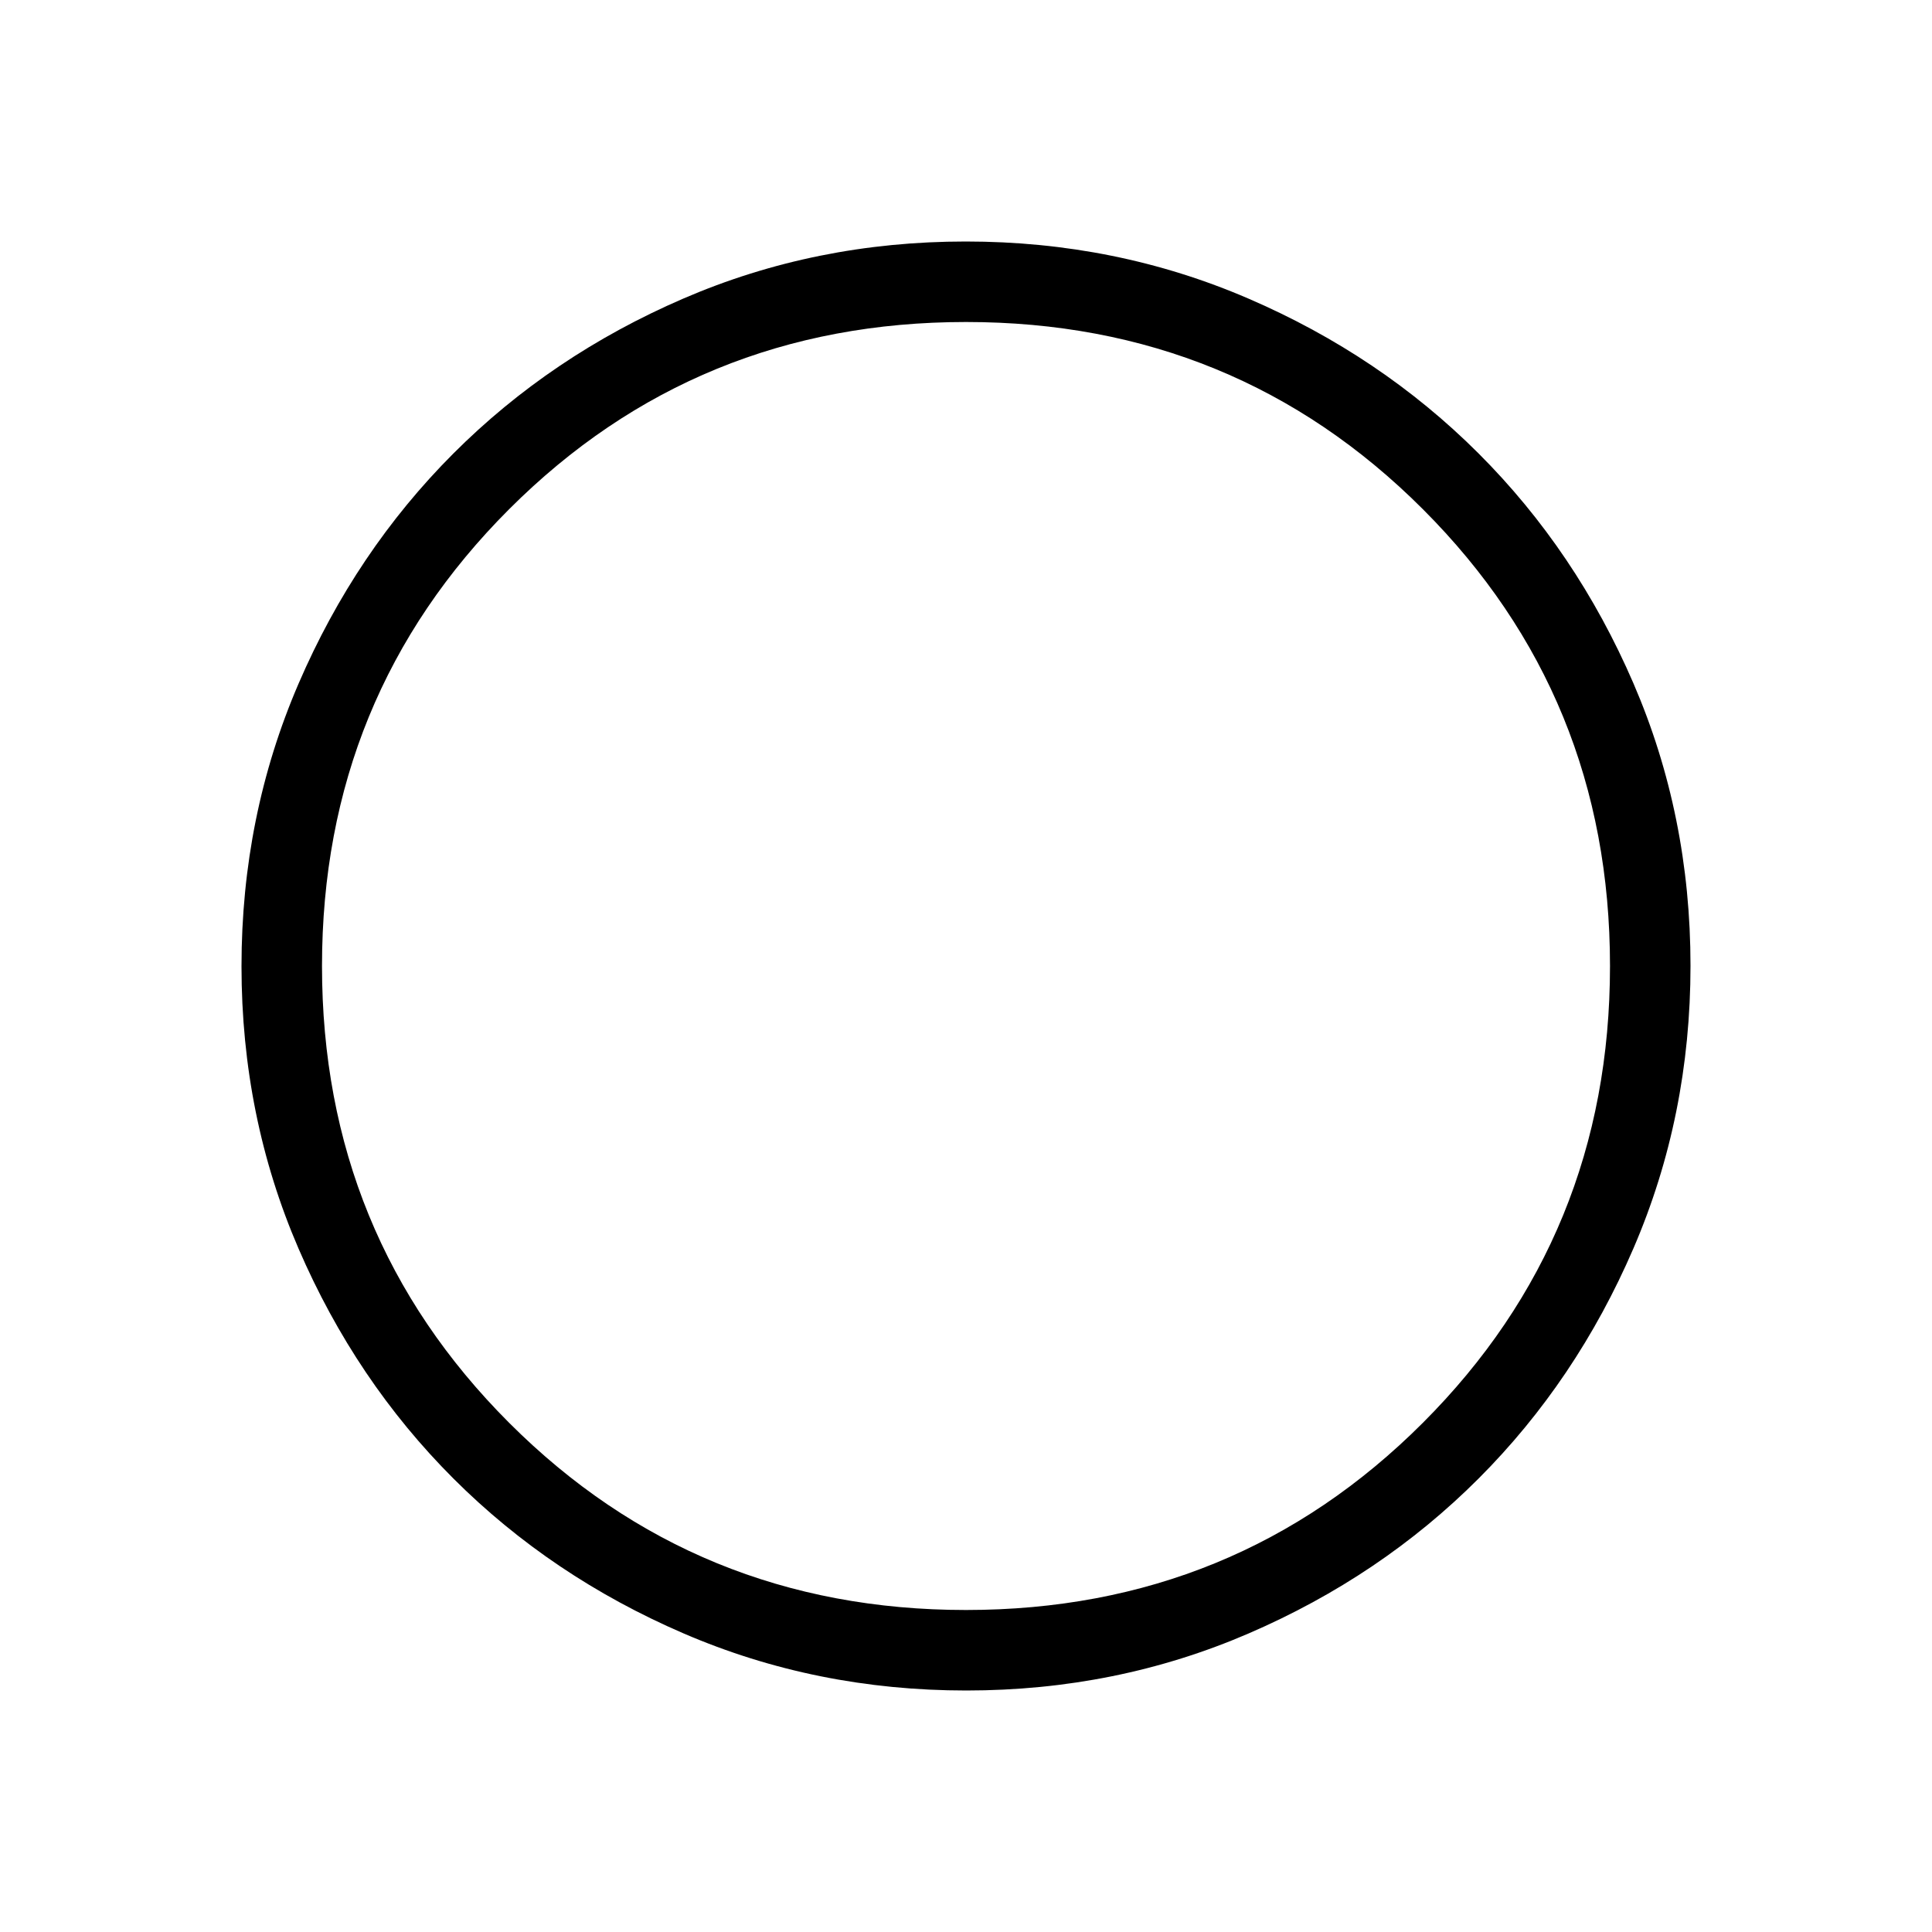
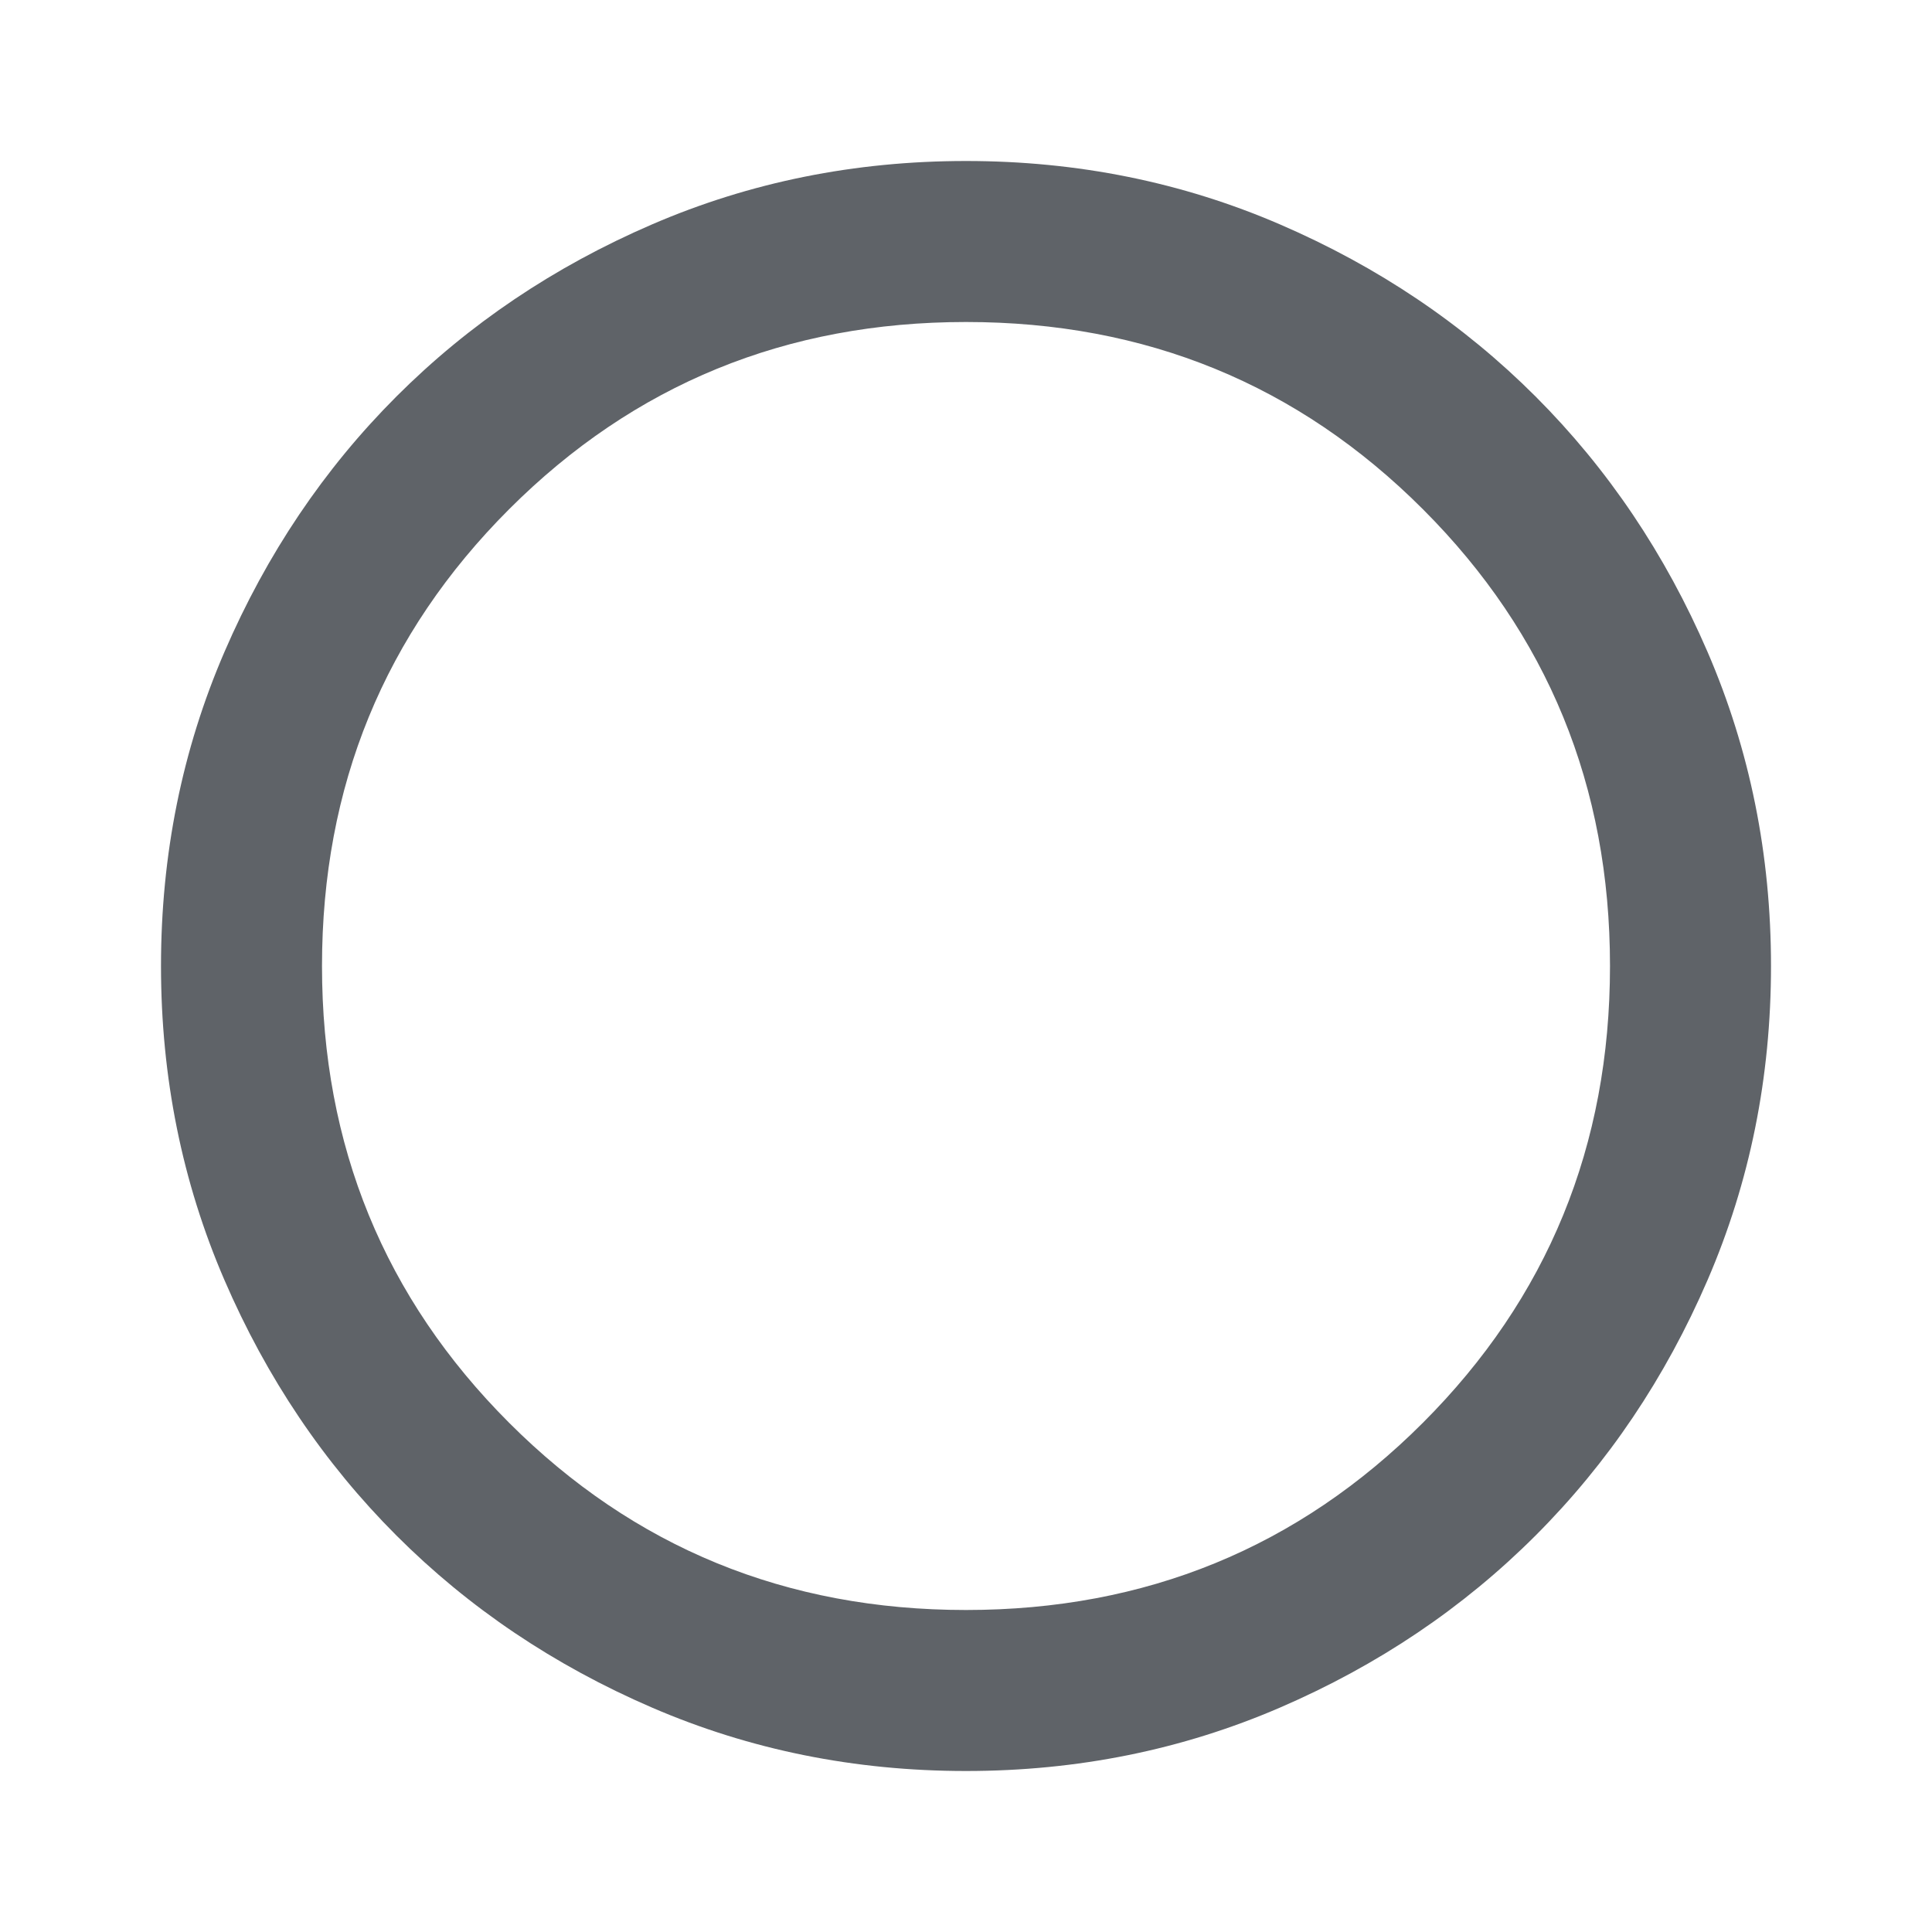
- <svg xmlns="http://www.w3.org/2000/svg" height="24" viewBox="0 -960 960 960" width="24">
-   <path d="M480.134-120q-74.673 0-140.41-28.339-65.737-28.34-114.365-76.922-48.627-48.582-76.993-114.257Q120-405.194 120-479.866q0-74.673 28.339-140.41 28.34-65.737 76.922-114.365 48.582-48.627 114.257-76.993Q405.194-840 479.866-840q74.673 0 140.41 28.339 65.737 28.34 114.365 76.922 48.627 48.582 76.993 114.257Q840-554.806 840-480.134q0 74.673-28.339 140.41-28.34 65.737-76.922 114.365-48.582 48.627-114.257 76.993Q554.806-120 480.134-120ZM480-160q134 0 227-93t93-227q0-134-93-227t-227-93q-134 0-227 93t-93 227q0 134 93 227t227 93Zm0-320Z" />
+ <svg xmlns="http://www.w3.org/2000/svg" height="24px" viewBox="0 -960 960 960" width="24px" fill="#5f6368">
+   <path d="M480-80q-83 0-156-31.5T197-197q-54-54-85.5-127T80-480q0-83 31.5-156T197-763q54-54 127-85.5T480-880q83 0 156 31.5T763-763q54 54 85.5 127T880-480q0 83-31.5 156T763-197q-54 54-127 85.5T480-80Zm0-80q134 0 227-93t93-227q0-134-93-227t-227-93q-134 0-227 93t-93 227q0 134 93 227t227 93Zm0-320Z" />
</svg>
